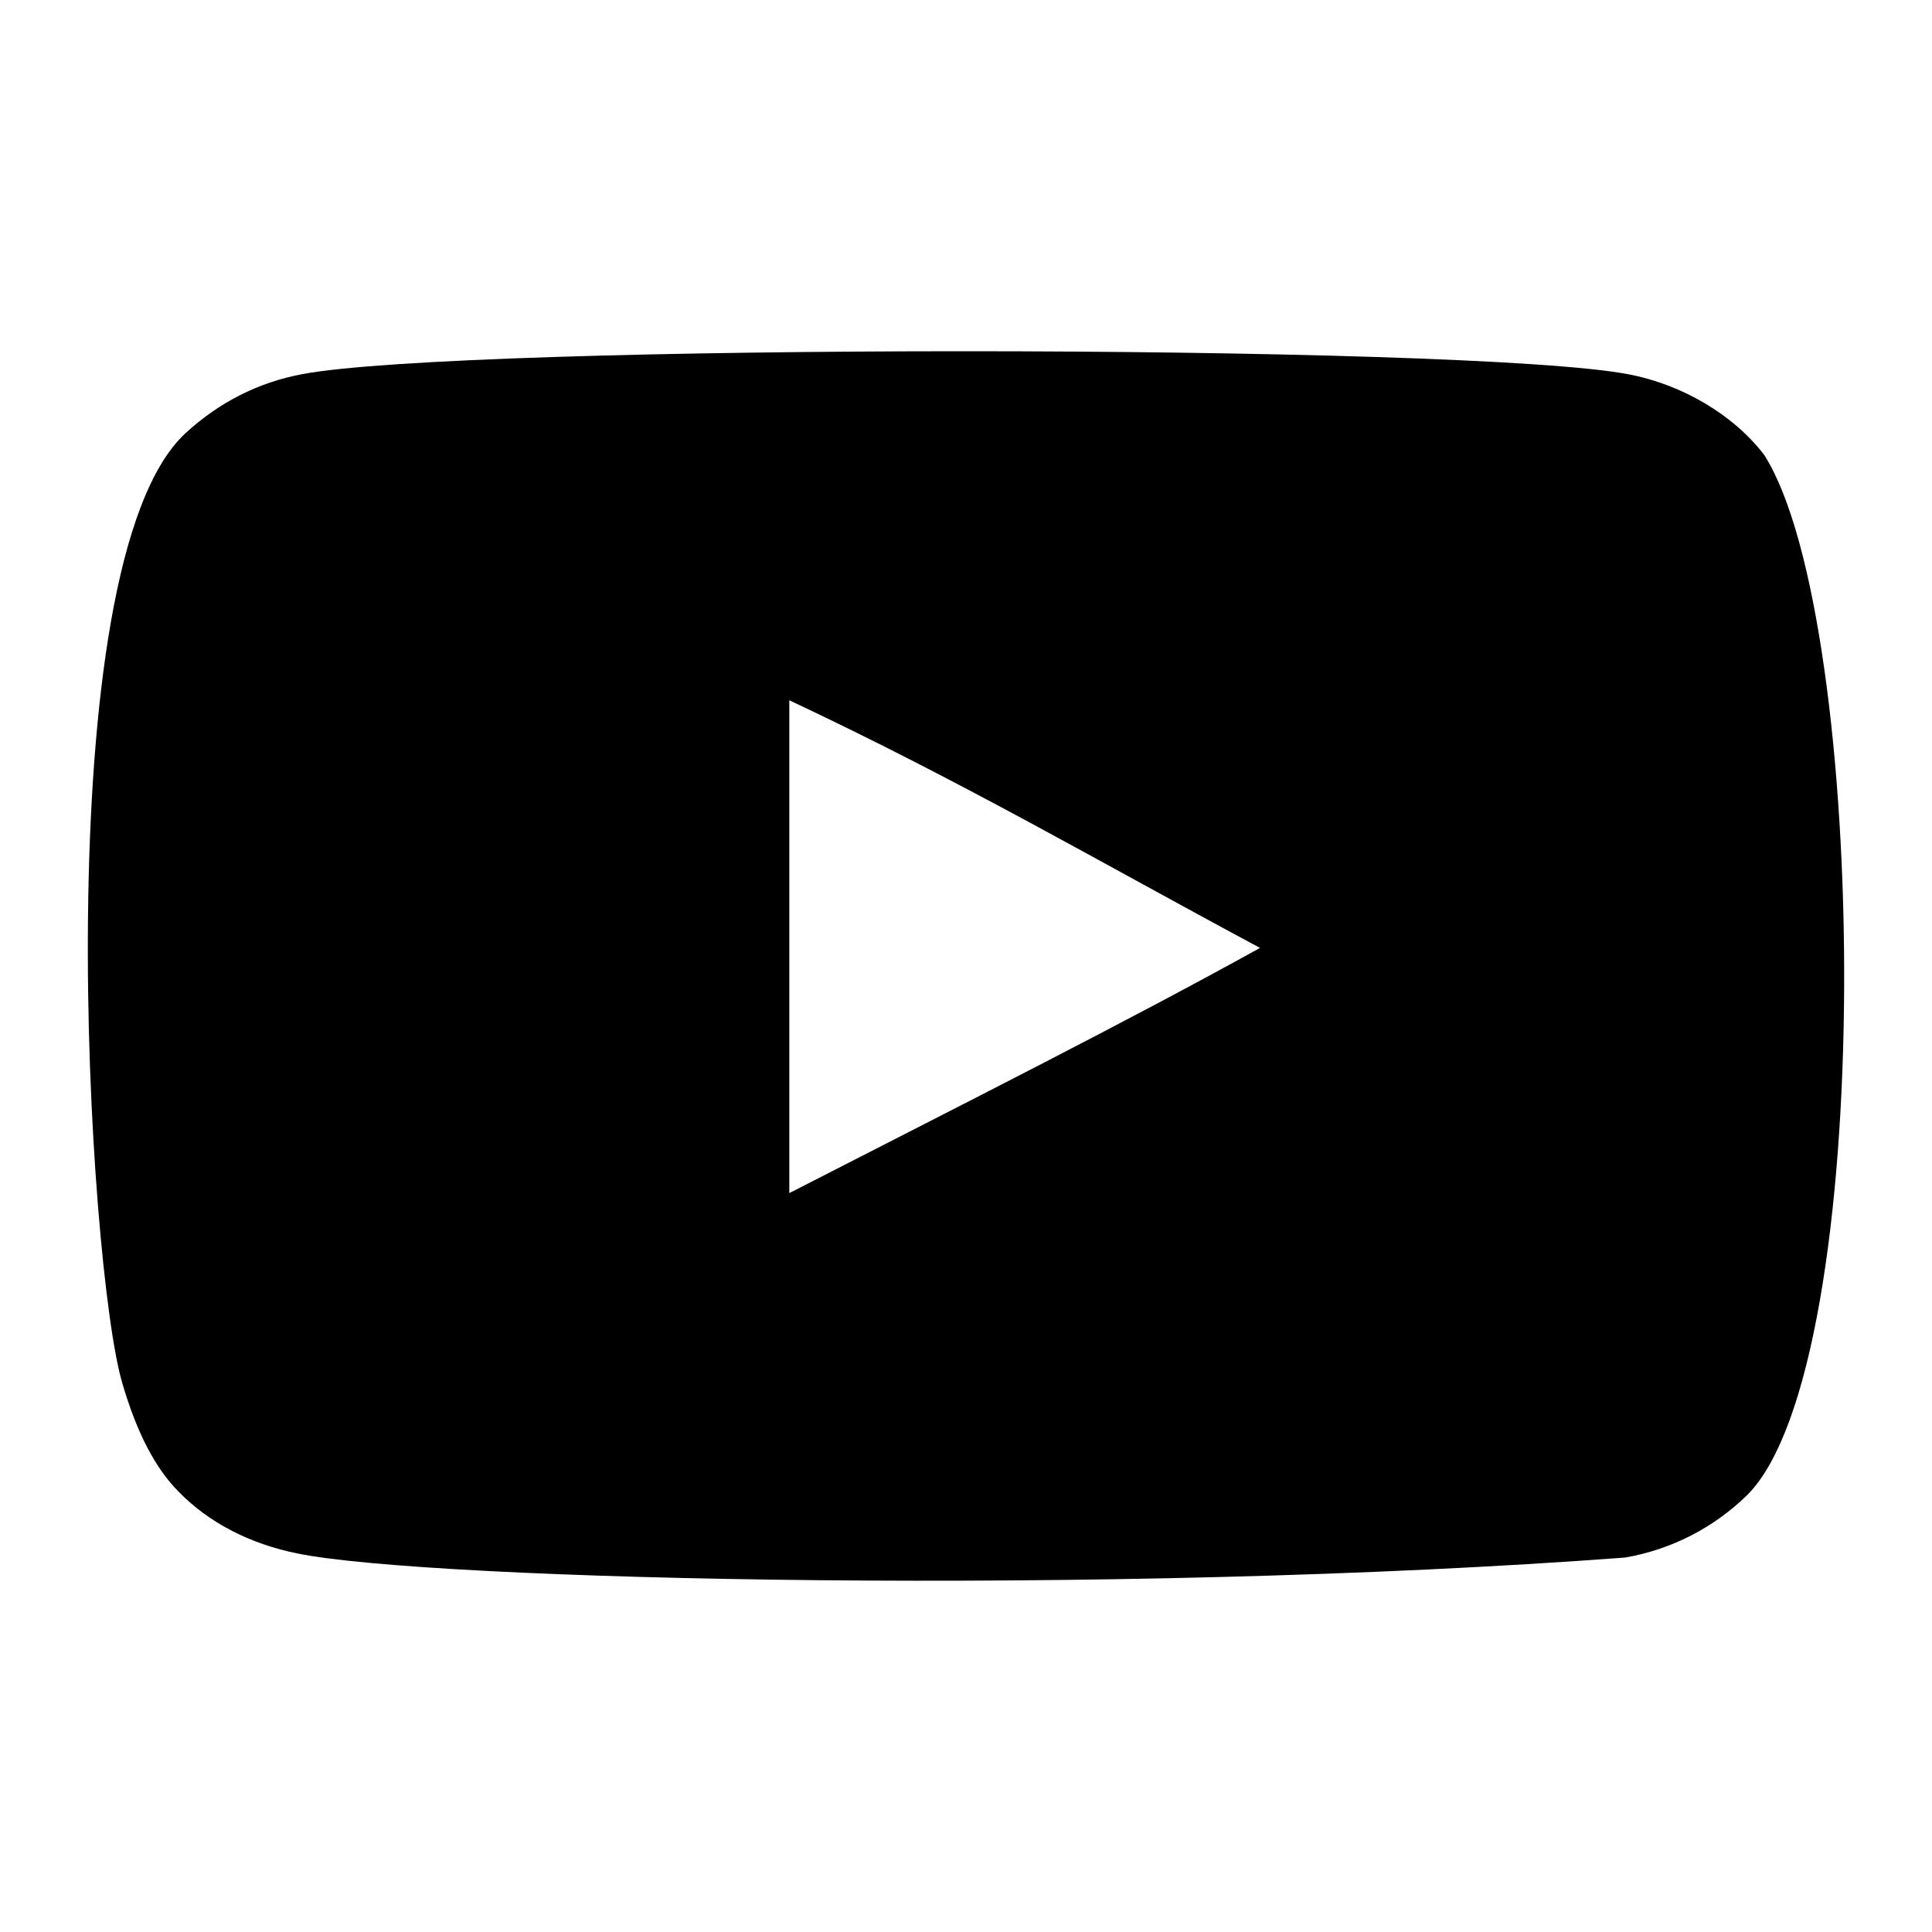
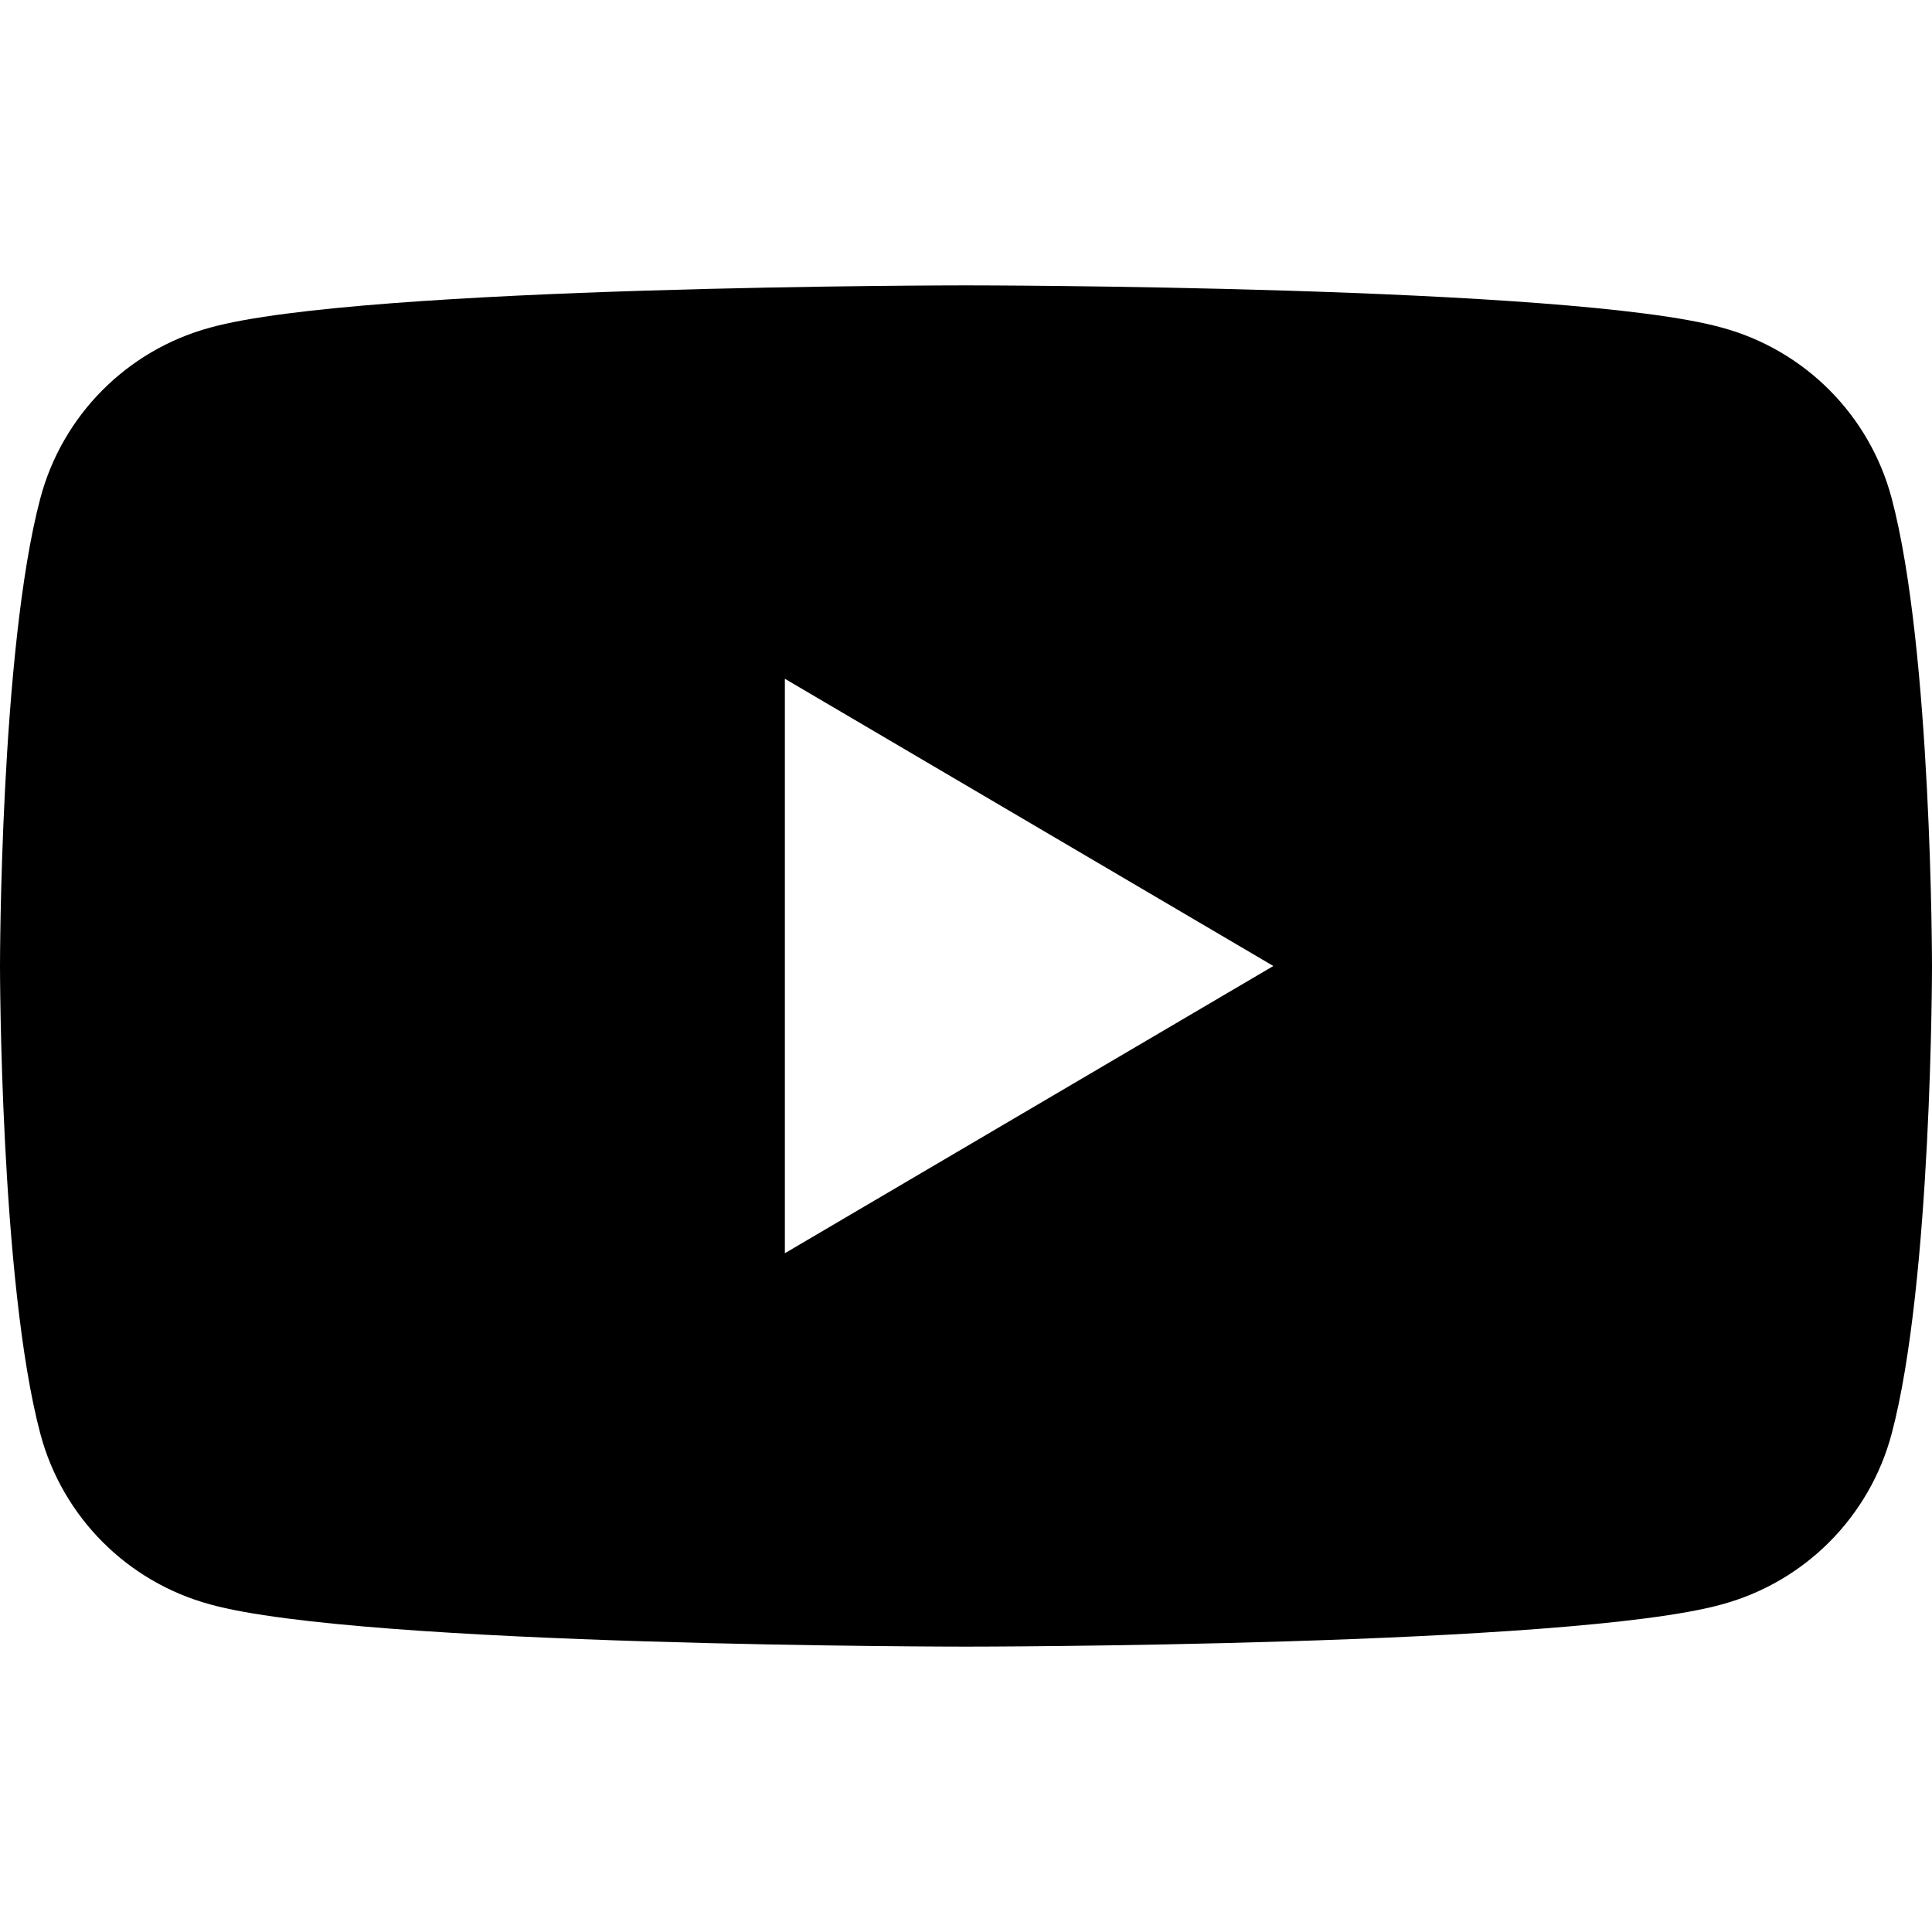
- <svg xmlns="http://www.w3.org/2000/svg" viewBox="-1 -4 22 22">
-   <path fill="currentColor" fill-rule="evenodd" d="M7.988,9.586 L7.988,3.974 C9.981,4.912 11.524,5.817 13.348,6.794 C11.843,7.628 9.981,8.565 7.988,9.586 Z M19.091,1.183 C18.747,0.730 18.162,0.378 17.538,0.261 C15.705,-0.087 4.271,-0.088 2.439,0.261 C1.939,0.355 1.494,0.582 1.111,0.934 C-0.500,2.429 0.005,10.452 0.393,11.751 C0.557,12.313 0.768,12.719 1.034,12.986 C1.376,13.338 1.845,13.580 2.384,13.689 C3.893,14.001 11.668,14.175 17.506,13.736 C18.044,13.642 18.520,13.391 18.896,13.024 C20.386,11.535 20.284,3.062 19.091,1.183 Z" />
+ <svg xmlns="http://www.w3.org/2000/svg" viewBox="0 0 24 24">
+   <path fill="currentColor" d="M23.498 6.186a2.994 2.994 0 0 0-2.107-2.116C19.505 3.545 12 3.545 12 3.545s-7.505 0-9.391.525A2.994 2.994 0 0 0 .502 6.186C0 8.07 0 12 0 12s0 3.93.502 5.814a2.994 2.994 0 0 0 2.107 2.116c1.886.525 9.391.525 9.391.525s7.505 0 9.391-.525a2.994 2.994 0 0 0 2.107-2.116C24 15.93 24 12 24 12s0-3.93-.502-5.814zM9.75 15.568V8.432L15.818 12l-6.068 3.568z" />
</svg>
